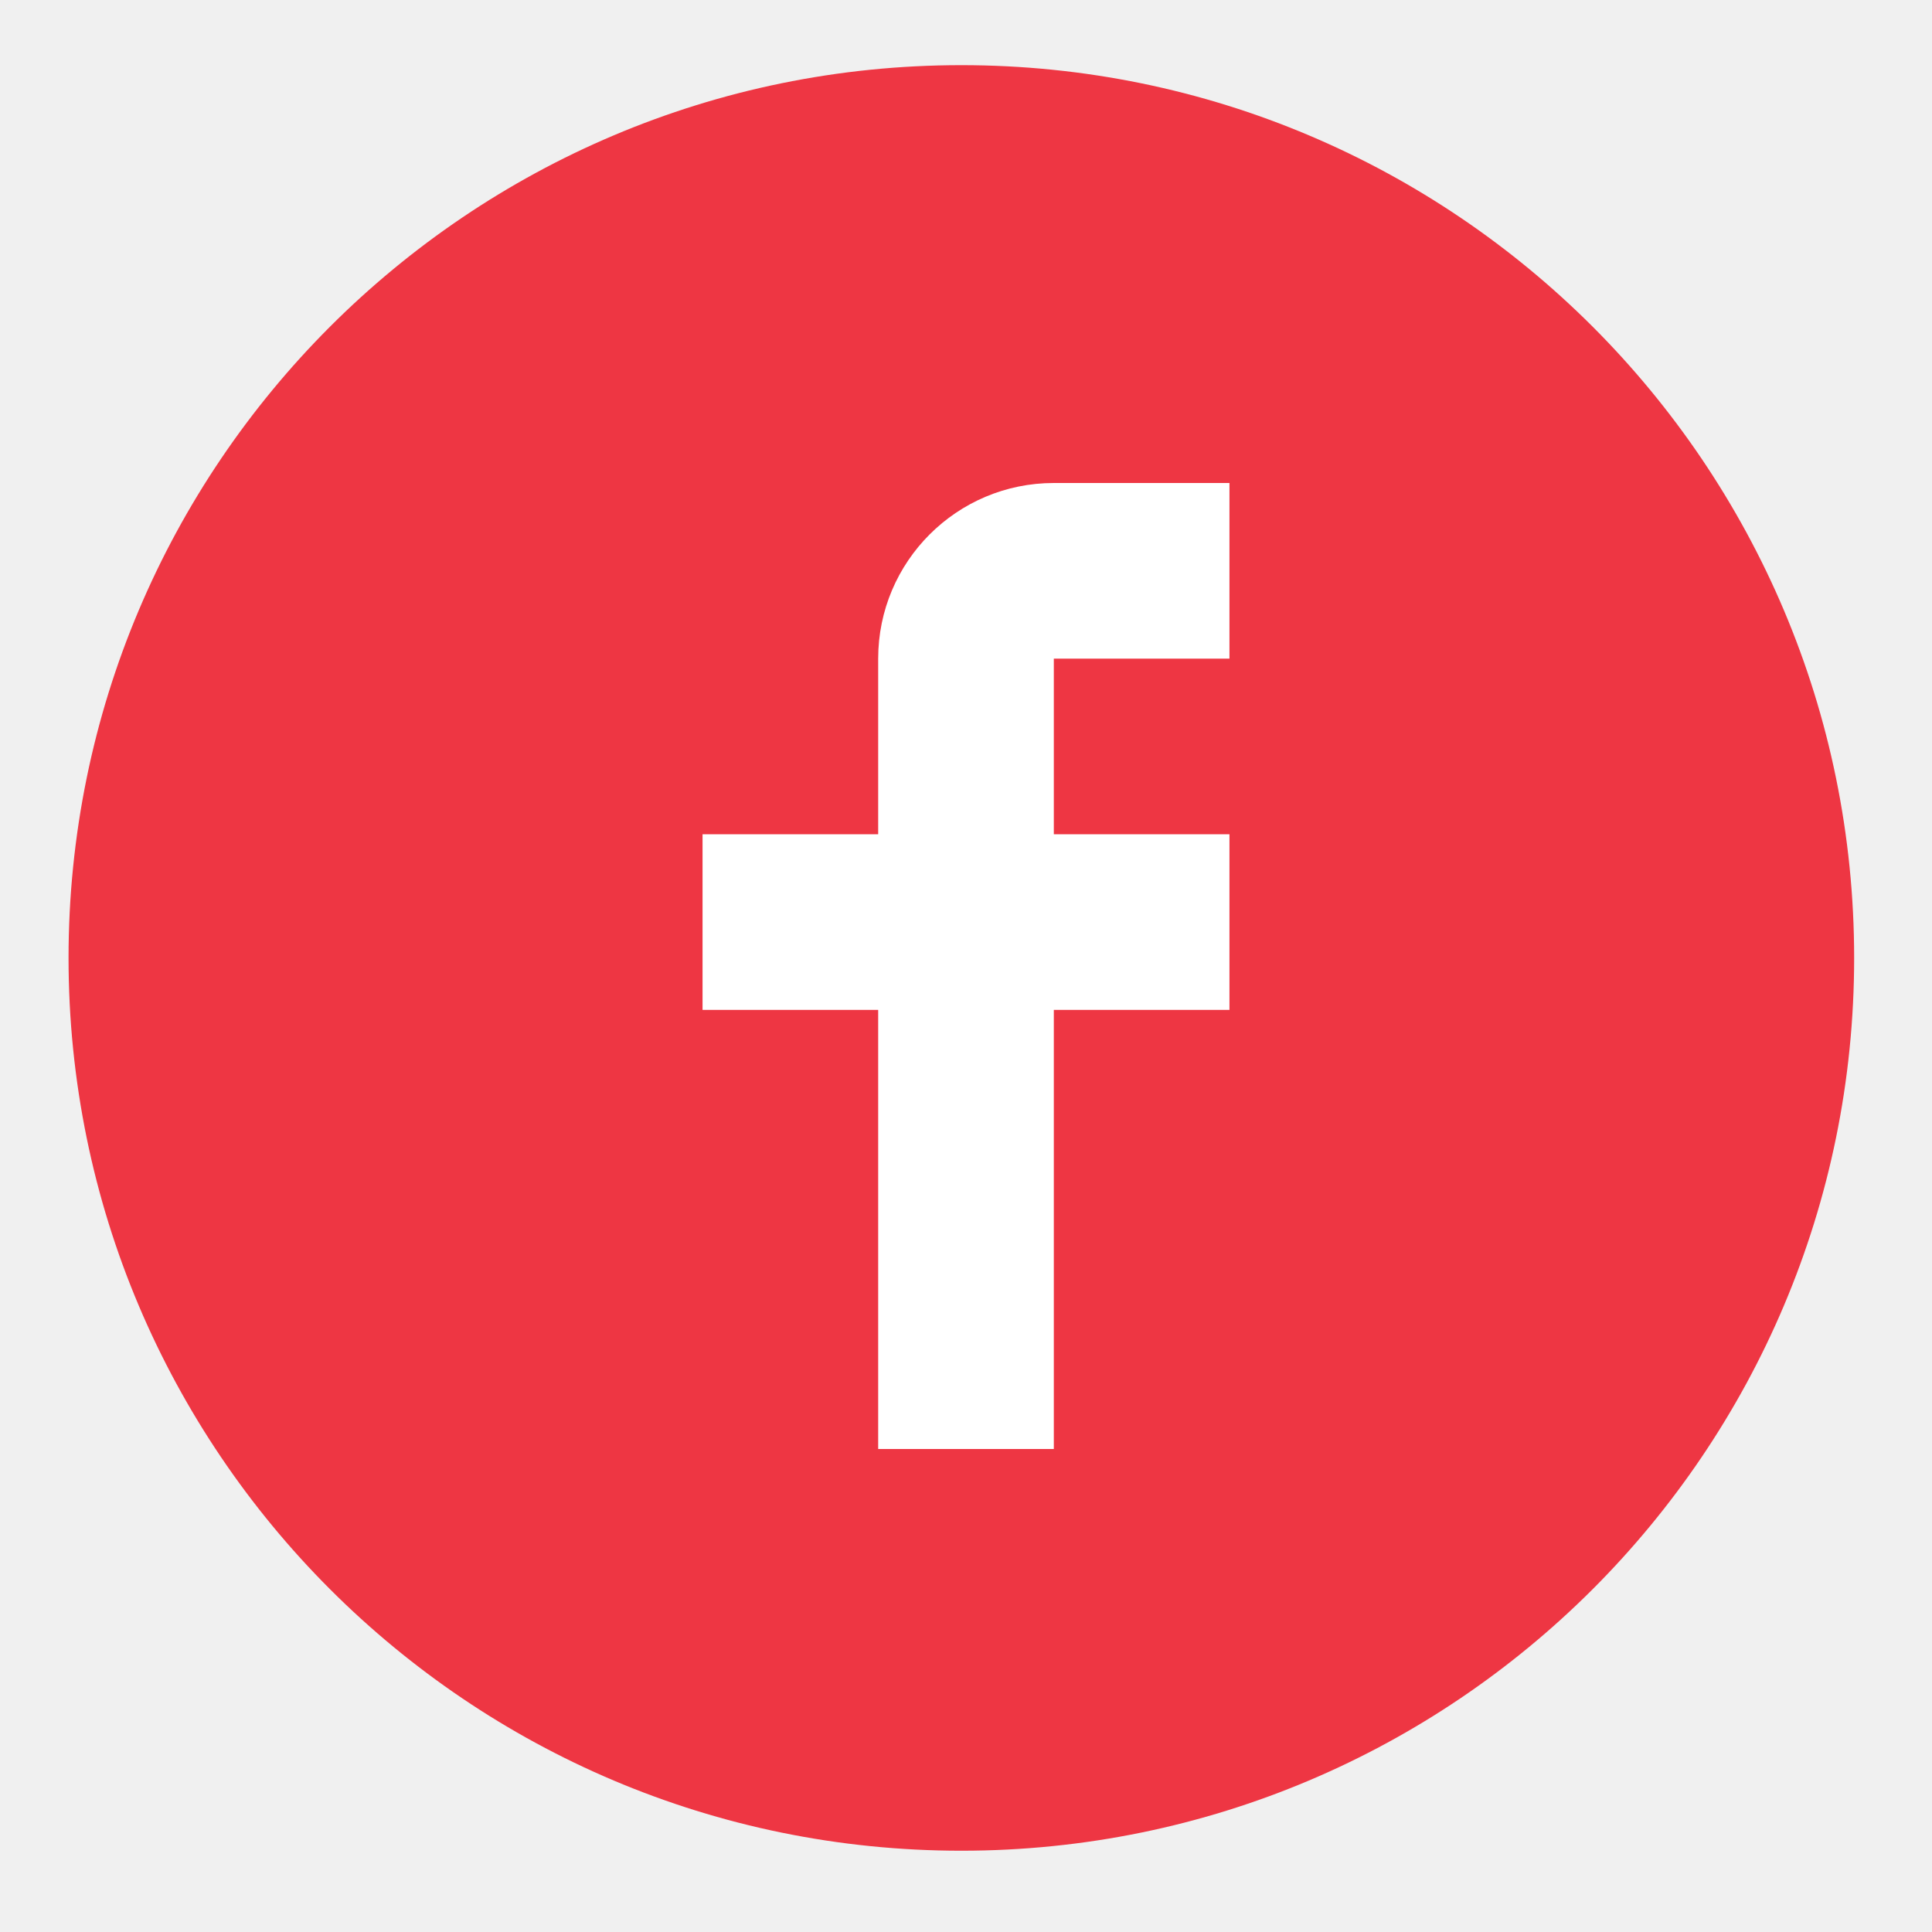
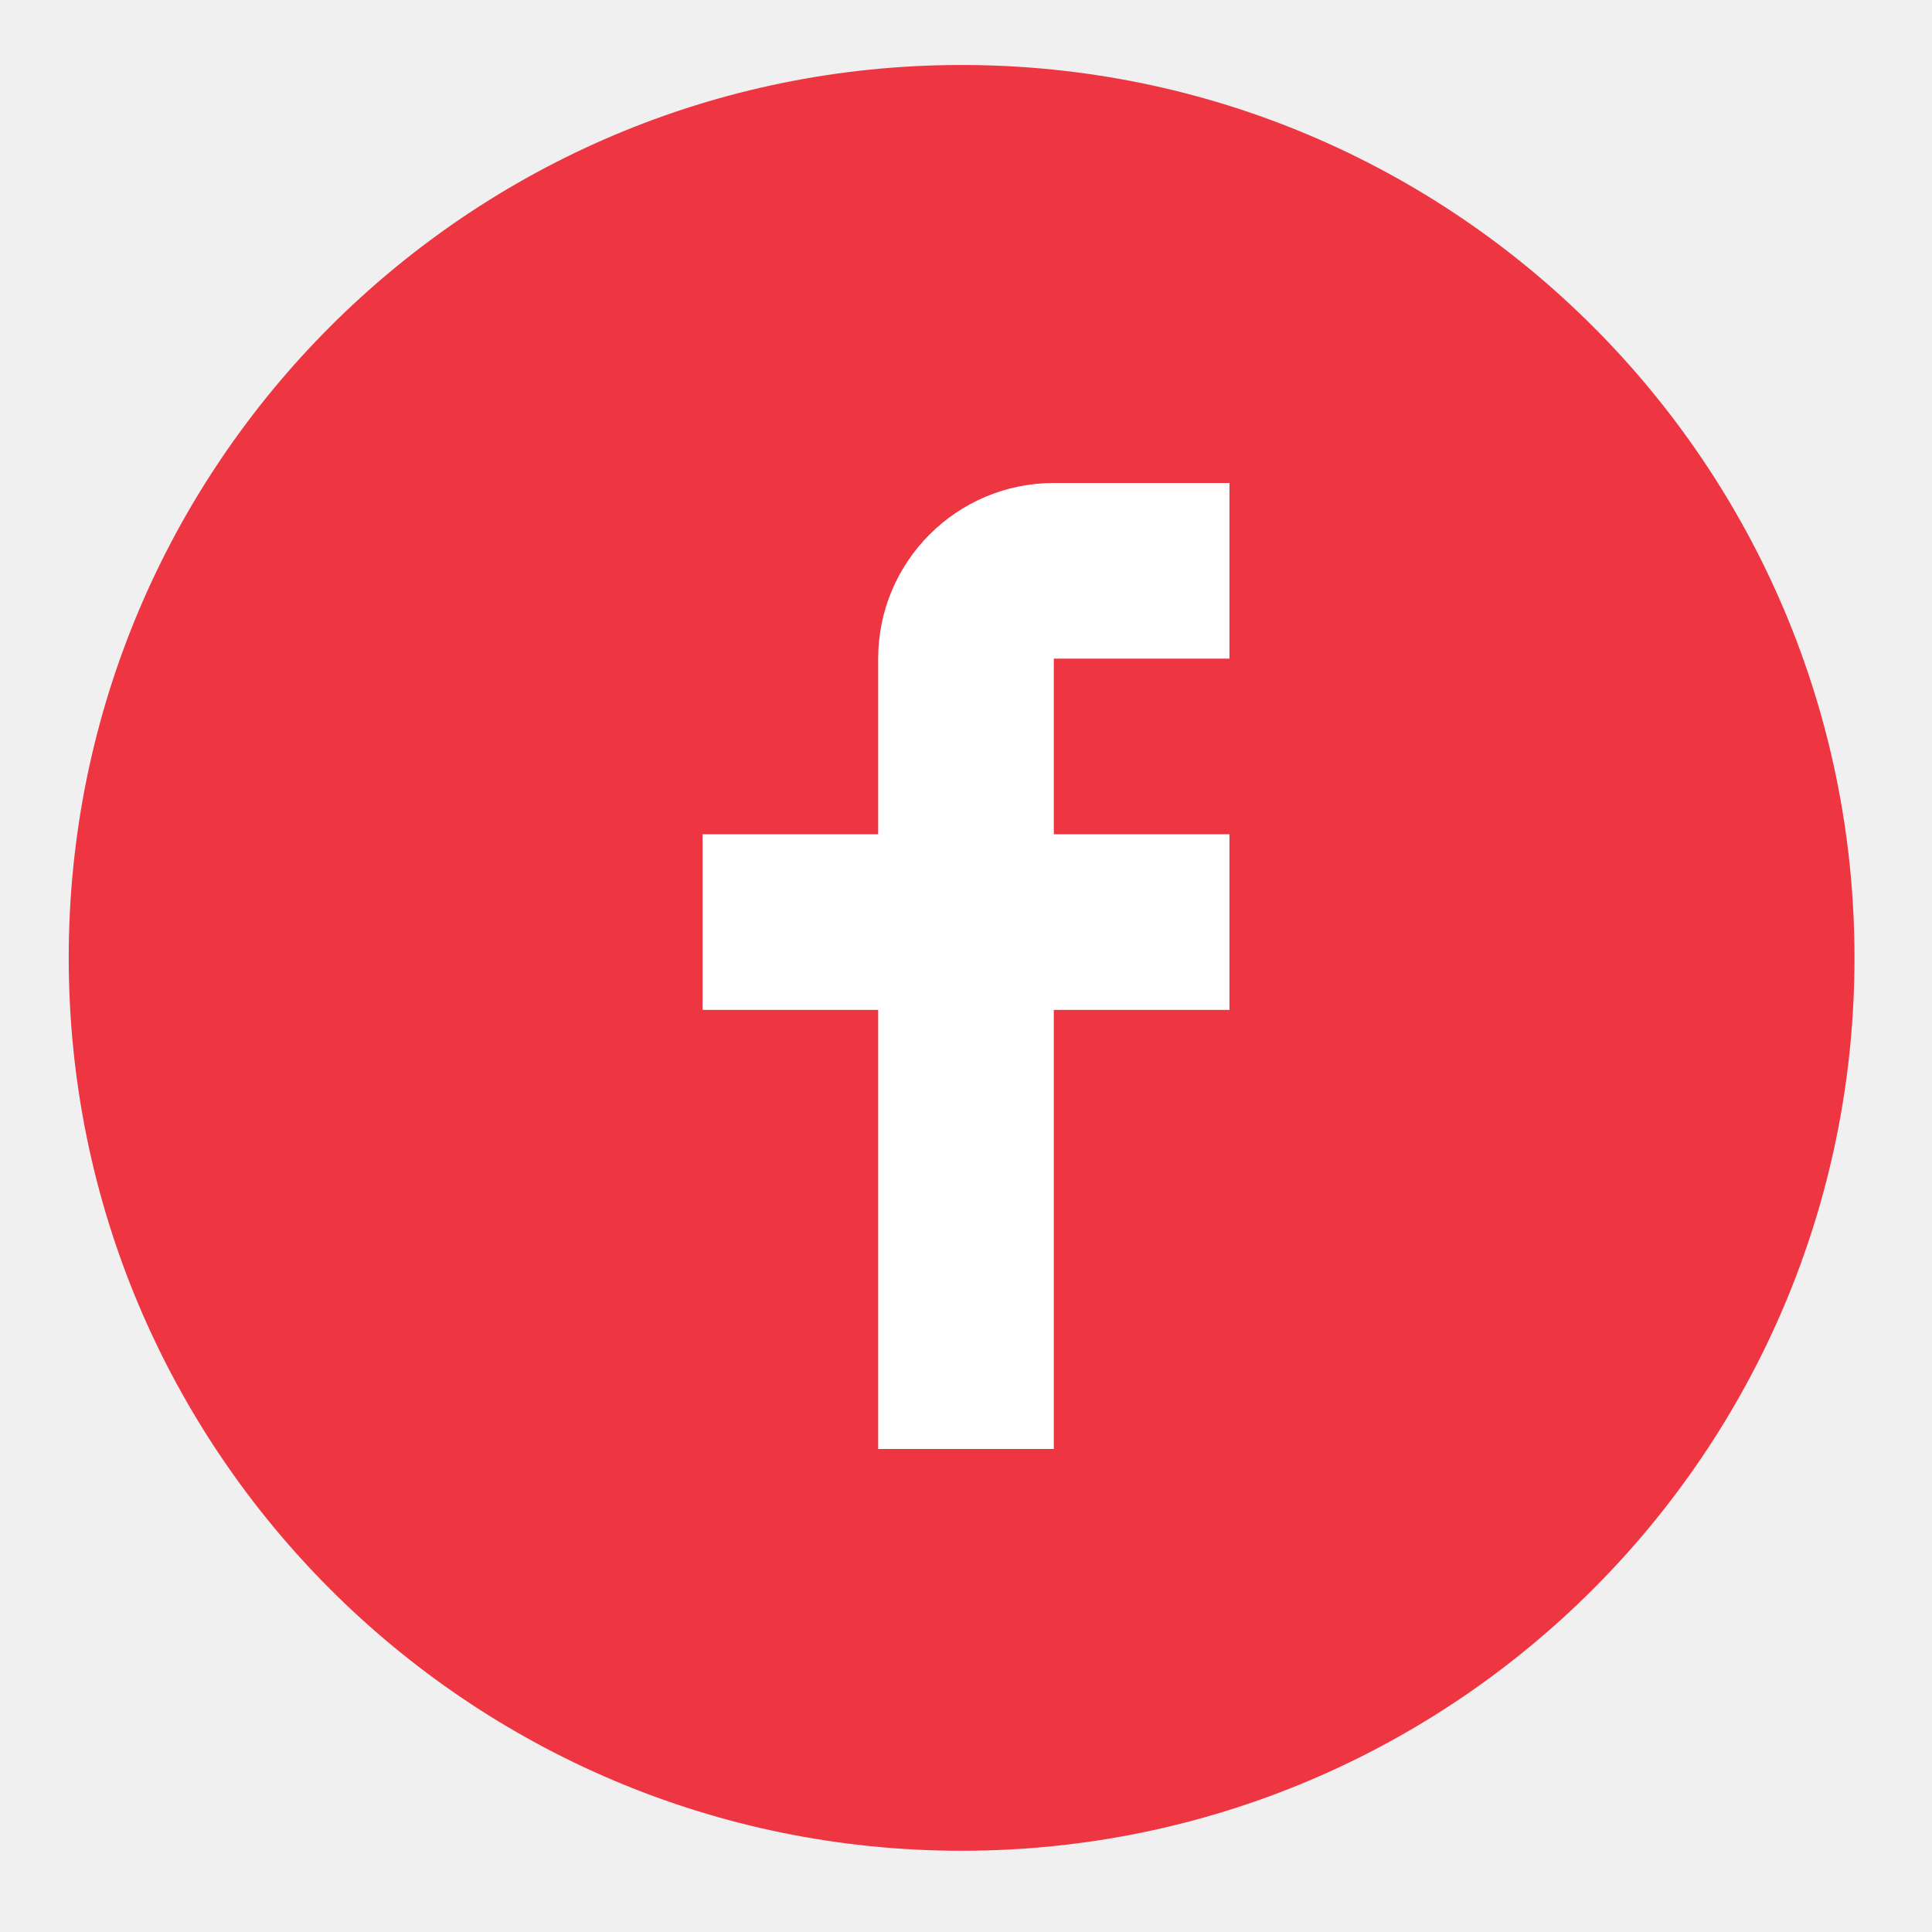
- <svg xmlns="http://www.w3.org/2000/svg" width="44" height="44" viewBox="0 0 44 44" fill="none">
-   <path fill-rule="evenodd" clip-rule="evenodd" d="M21.894 1.484C33.123 1.484 42.227 10.587 42.227 21.817C42.227 33.046 33.123 42.149 21.894 42.149C10.664 42.149 1.561 33.046 1.561 21.817C1.561 10.587 10.664 1.484 21.894 1.484Z" fill="#EE3643" />
-   <path d="M28 15V11H24C21.791 11 20 12.791 20 15V19H16V23H20V33H24V23H28V19H24V15H28Z" fill="white" />
+ <svg xmlns="http://www.w3.org/2000/svg" width="44" height="44" fill="none">
+   <path fill-rule="evenodd" clip-rule="evenodd" d="M21.9 1.48a20.33 20.33 0 110 40.67 20.33 20.33 0 010-40.67z" fill="#EE3643" />
+   <path d="M28 15v-4h-4a4 4 0 00-4 4v4h-4v4h4v10h4V23h4v-4h-4v-4h4z" fill="#fff" />
</svg>
